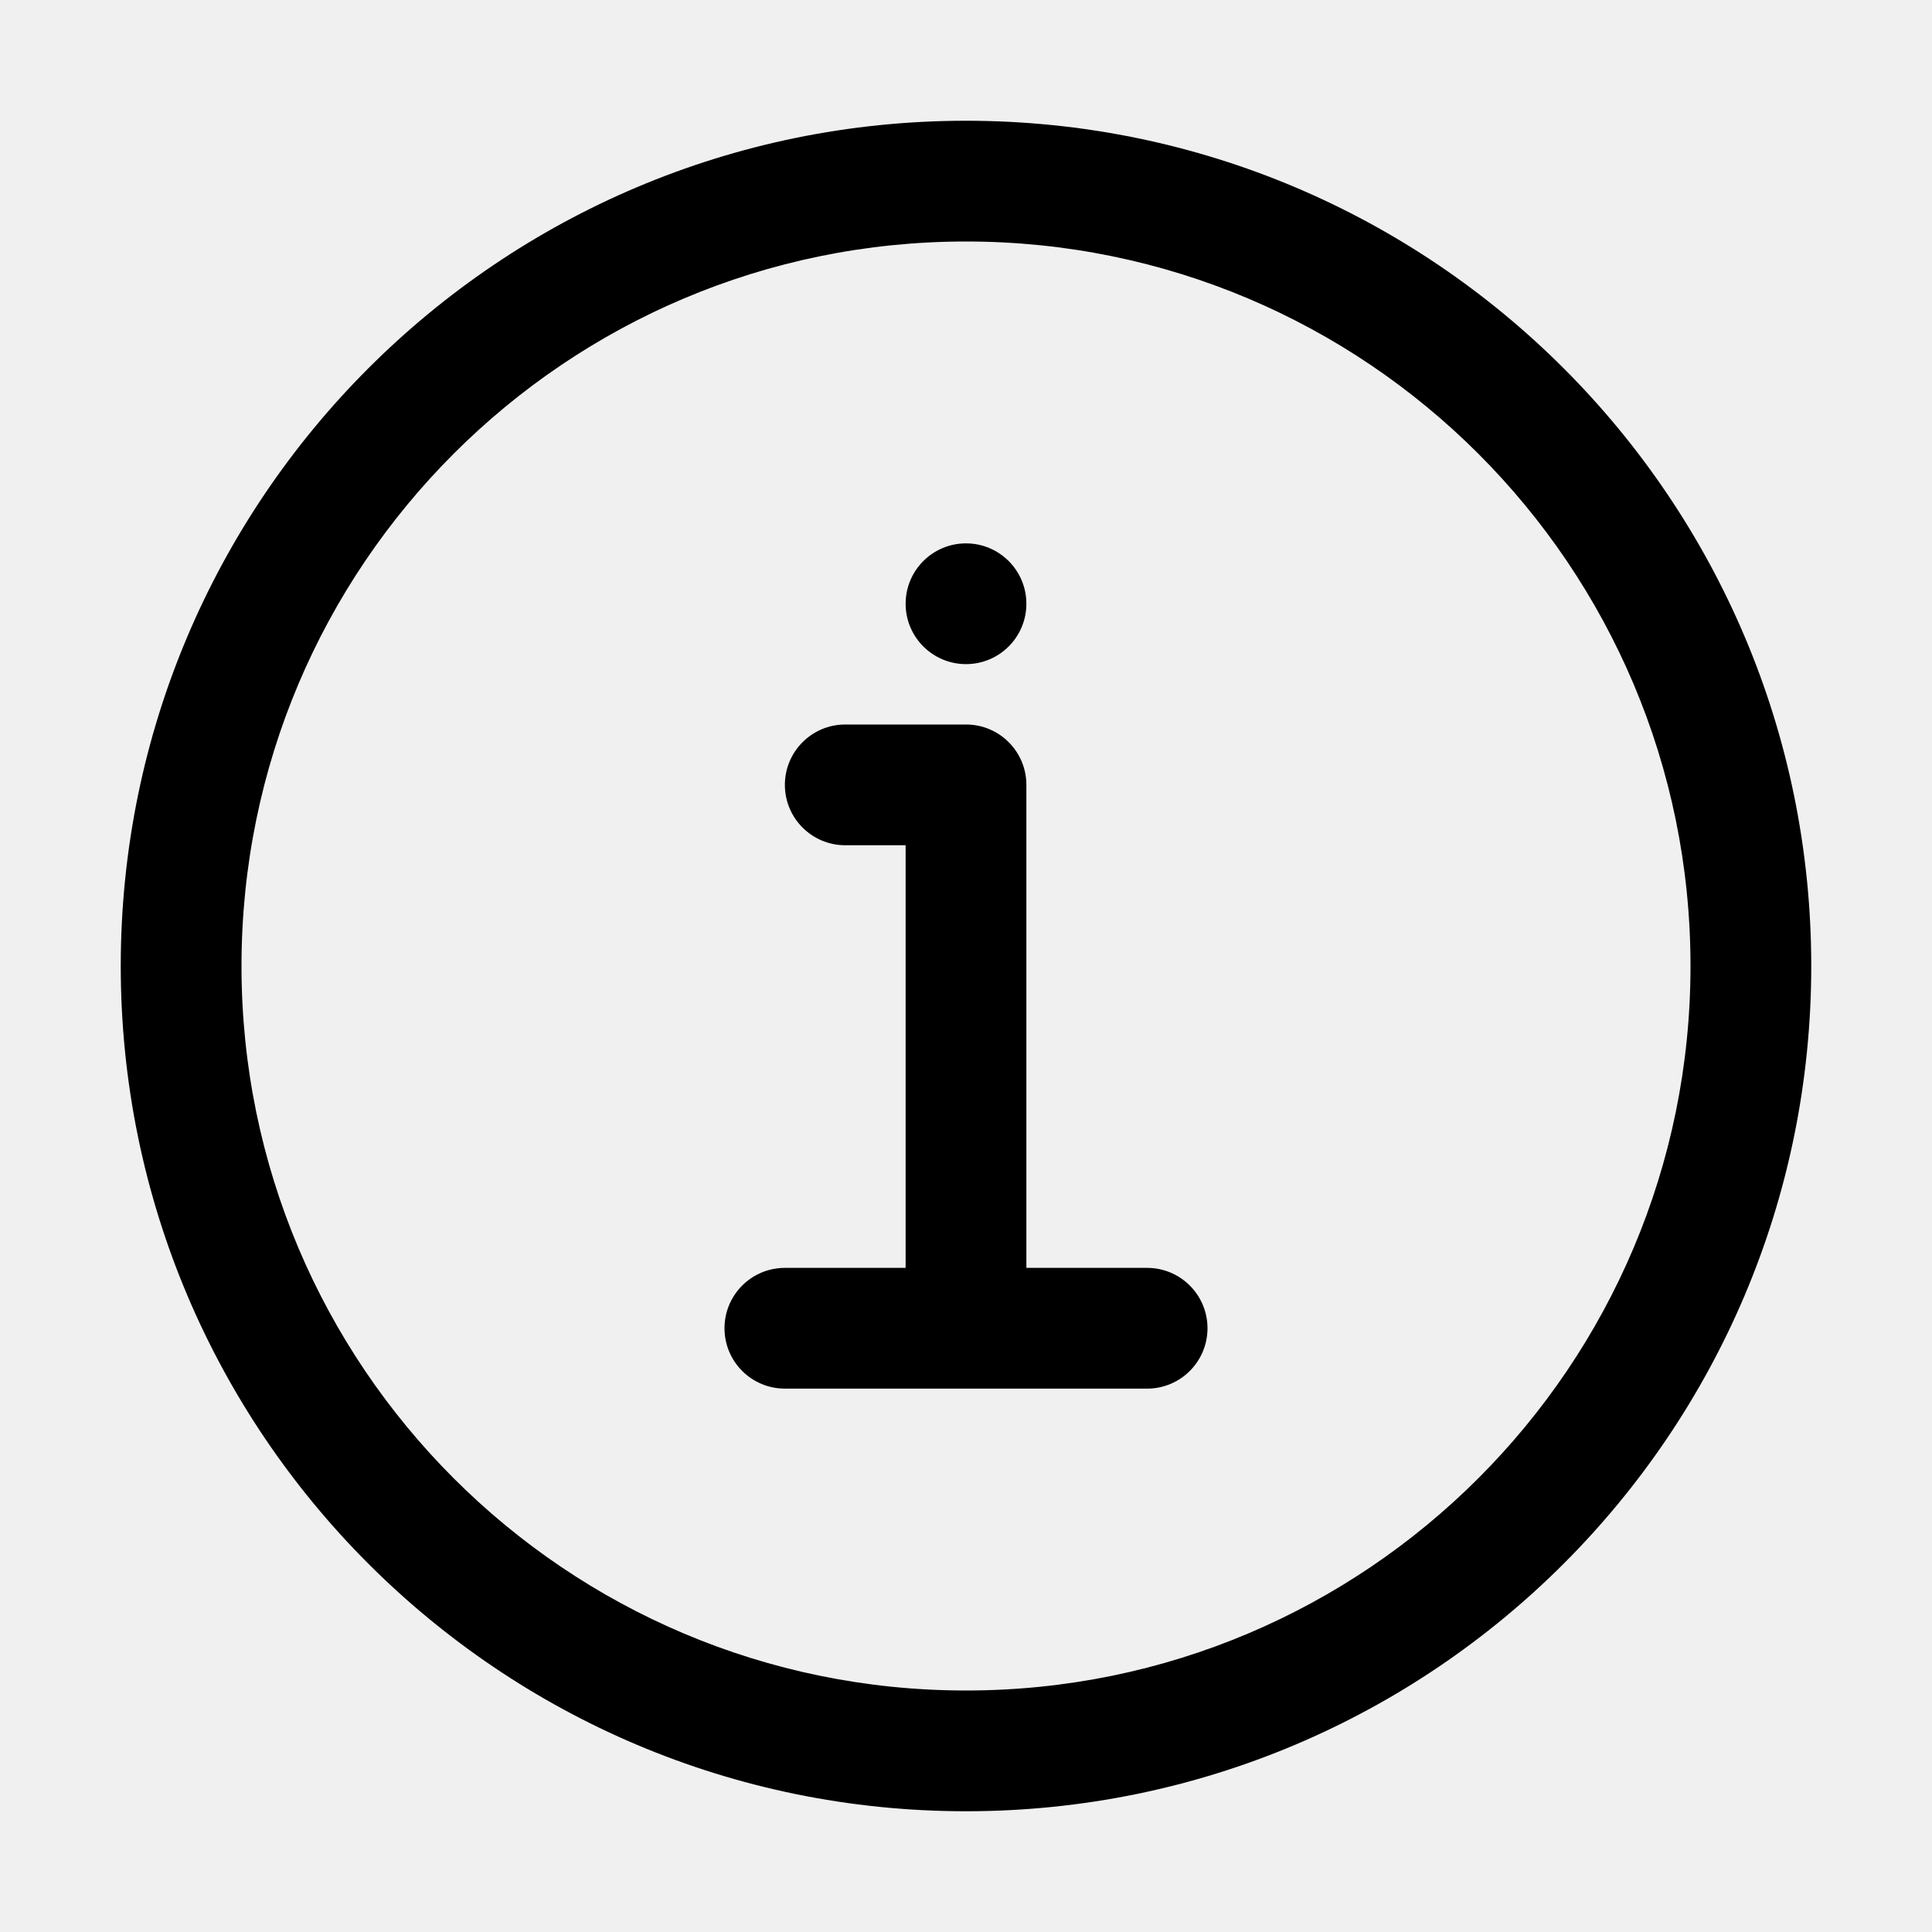
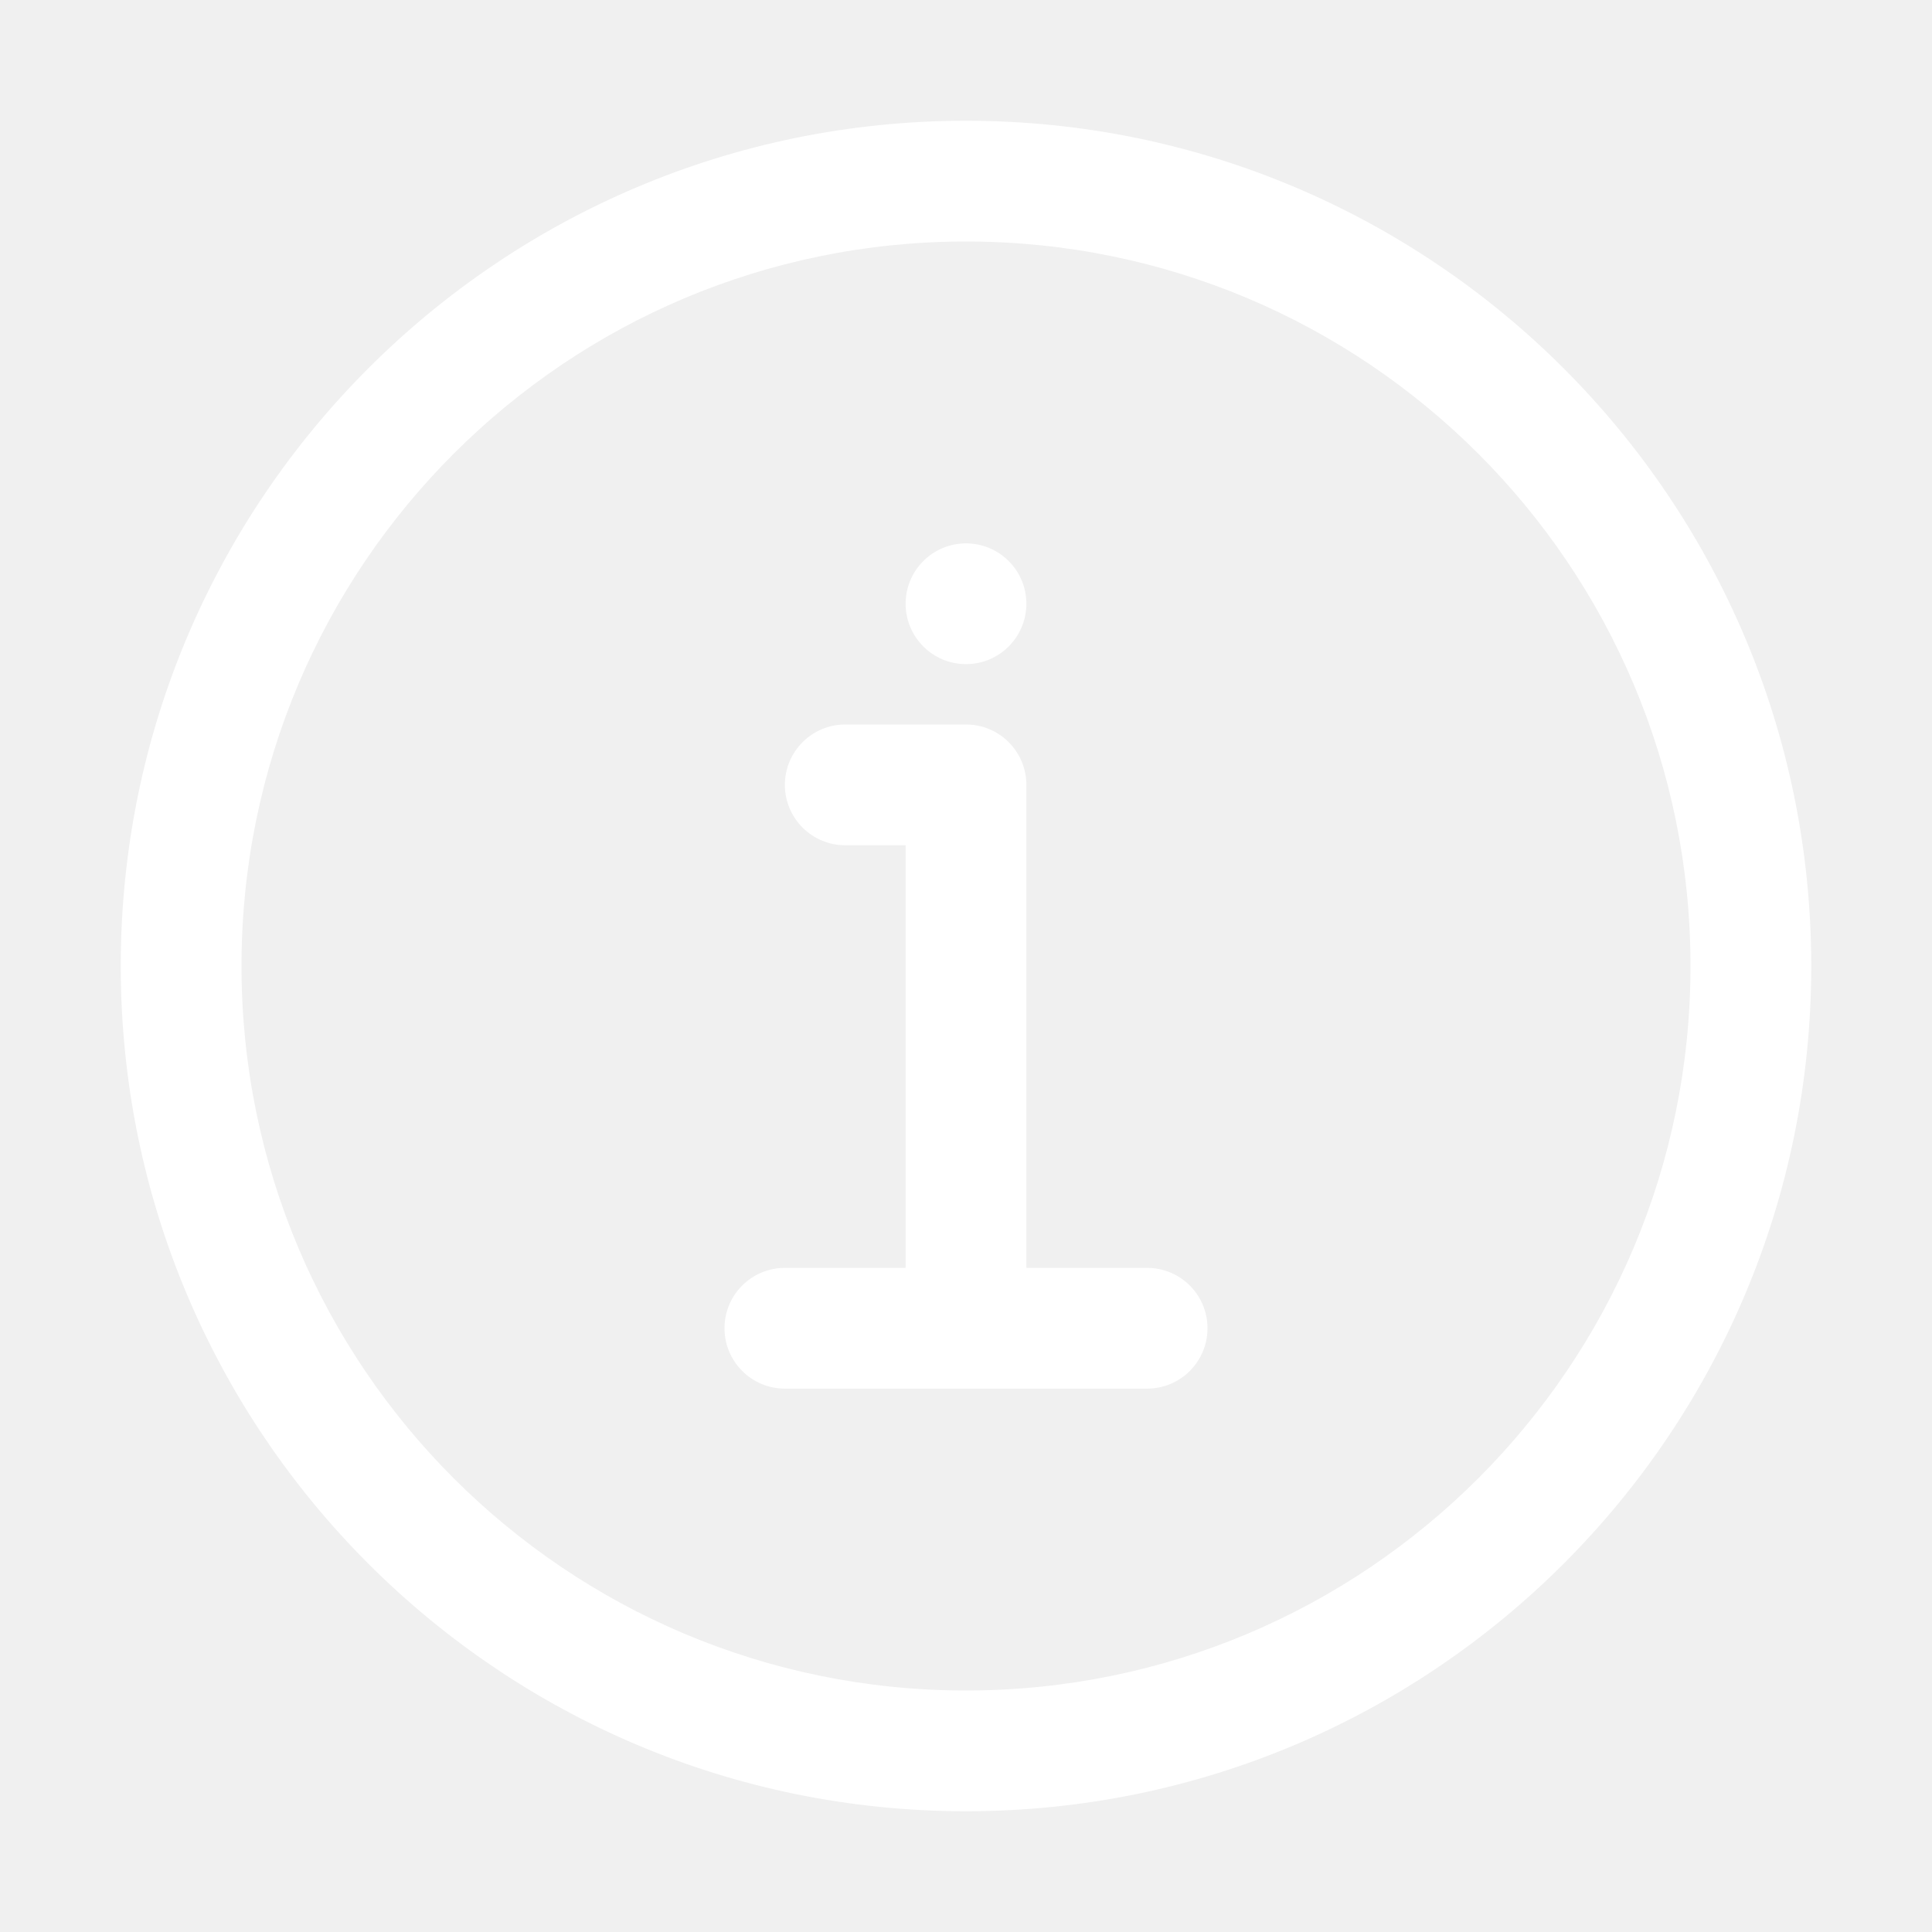
- <svg xmlns="http://www.w3.org/2000/svg" class="icon" width="200px" height="200.00px" viewBox="0 0 1024 1024" version="1.1">
-   <path d="M896 512a384 384 0 1 0-384 384 384 384 0 0 0 384-384z m64 0A448 448 0 1 1 512 64a448 448 0 0 1 448 448z" />
-   <path d="M608 672a32 32 0 0 1 0 64h-192a32 32 0 0 1 0-64z" />
-   <path d="M480 448h-32a32 32 0 0 1 0-64h64a32 32 0 0 1 32 32v256a32 32 0 0 1-64 0zM544 320a32 32 0 1 1-32-32 32 32 0 0 1 32 32" />
+ <svg xmlns="http://www.w3.org/2000/svg" id="图层_1" data-name="图层 1" viewBox="0 0 200 200">
+   <defs>
+     <style>.cls-1{fill:#fff;}</style>
+   </defs>
+   <path class="cls-1" d="M175,100a75,75,0,1,0-75,75A75,75,0,0,0,175,100Zm12.5,0A87.5,87.5,0,1,1,100,12.5,87.51,87.51,0,0,1,187.5,100Z" />
+   <path class="cls-1" d="M118.75,131.25a6.25,6.25,0,0,1,0,12.5H81.25a6.25,6.25,0,0,1,0-12.5Z" />
+   <path class="cls-1" d="M93.75,87.5H87.5a6.25,6.25,0,0,1,0-12.5H100a6.25,6.25,0,0,1,6.25,6.25v50a6.25,6.25,0,0,1-12.5,0Zm12.5-25A6.25,6.25,0,1,1,100,56.25a6.25,6.25,0,0,1,6.25,6.25" />
</svg>
